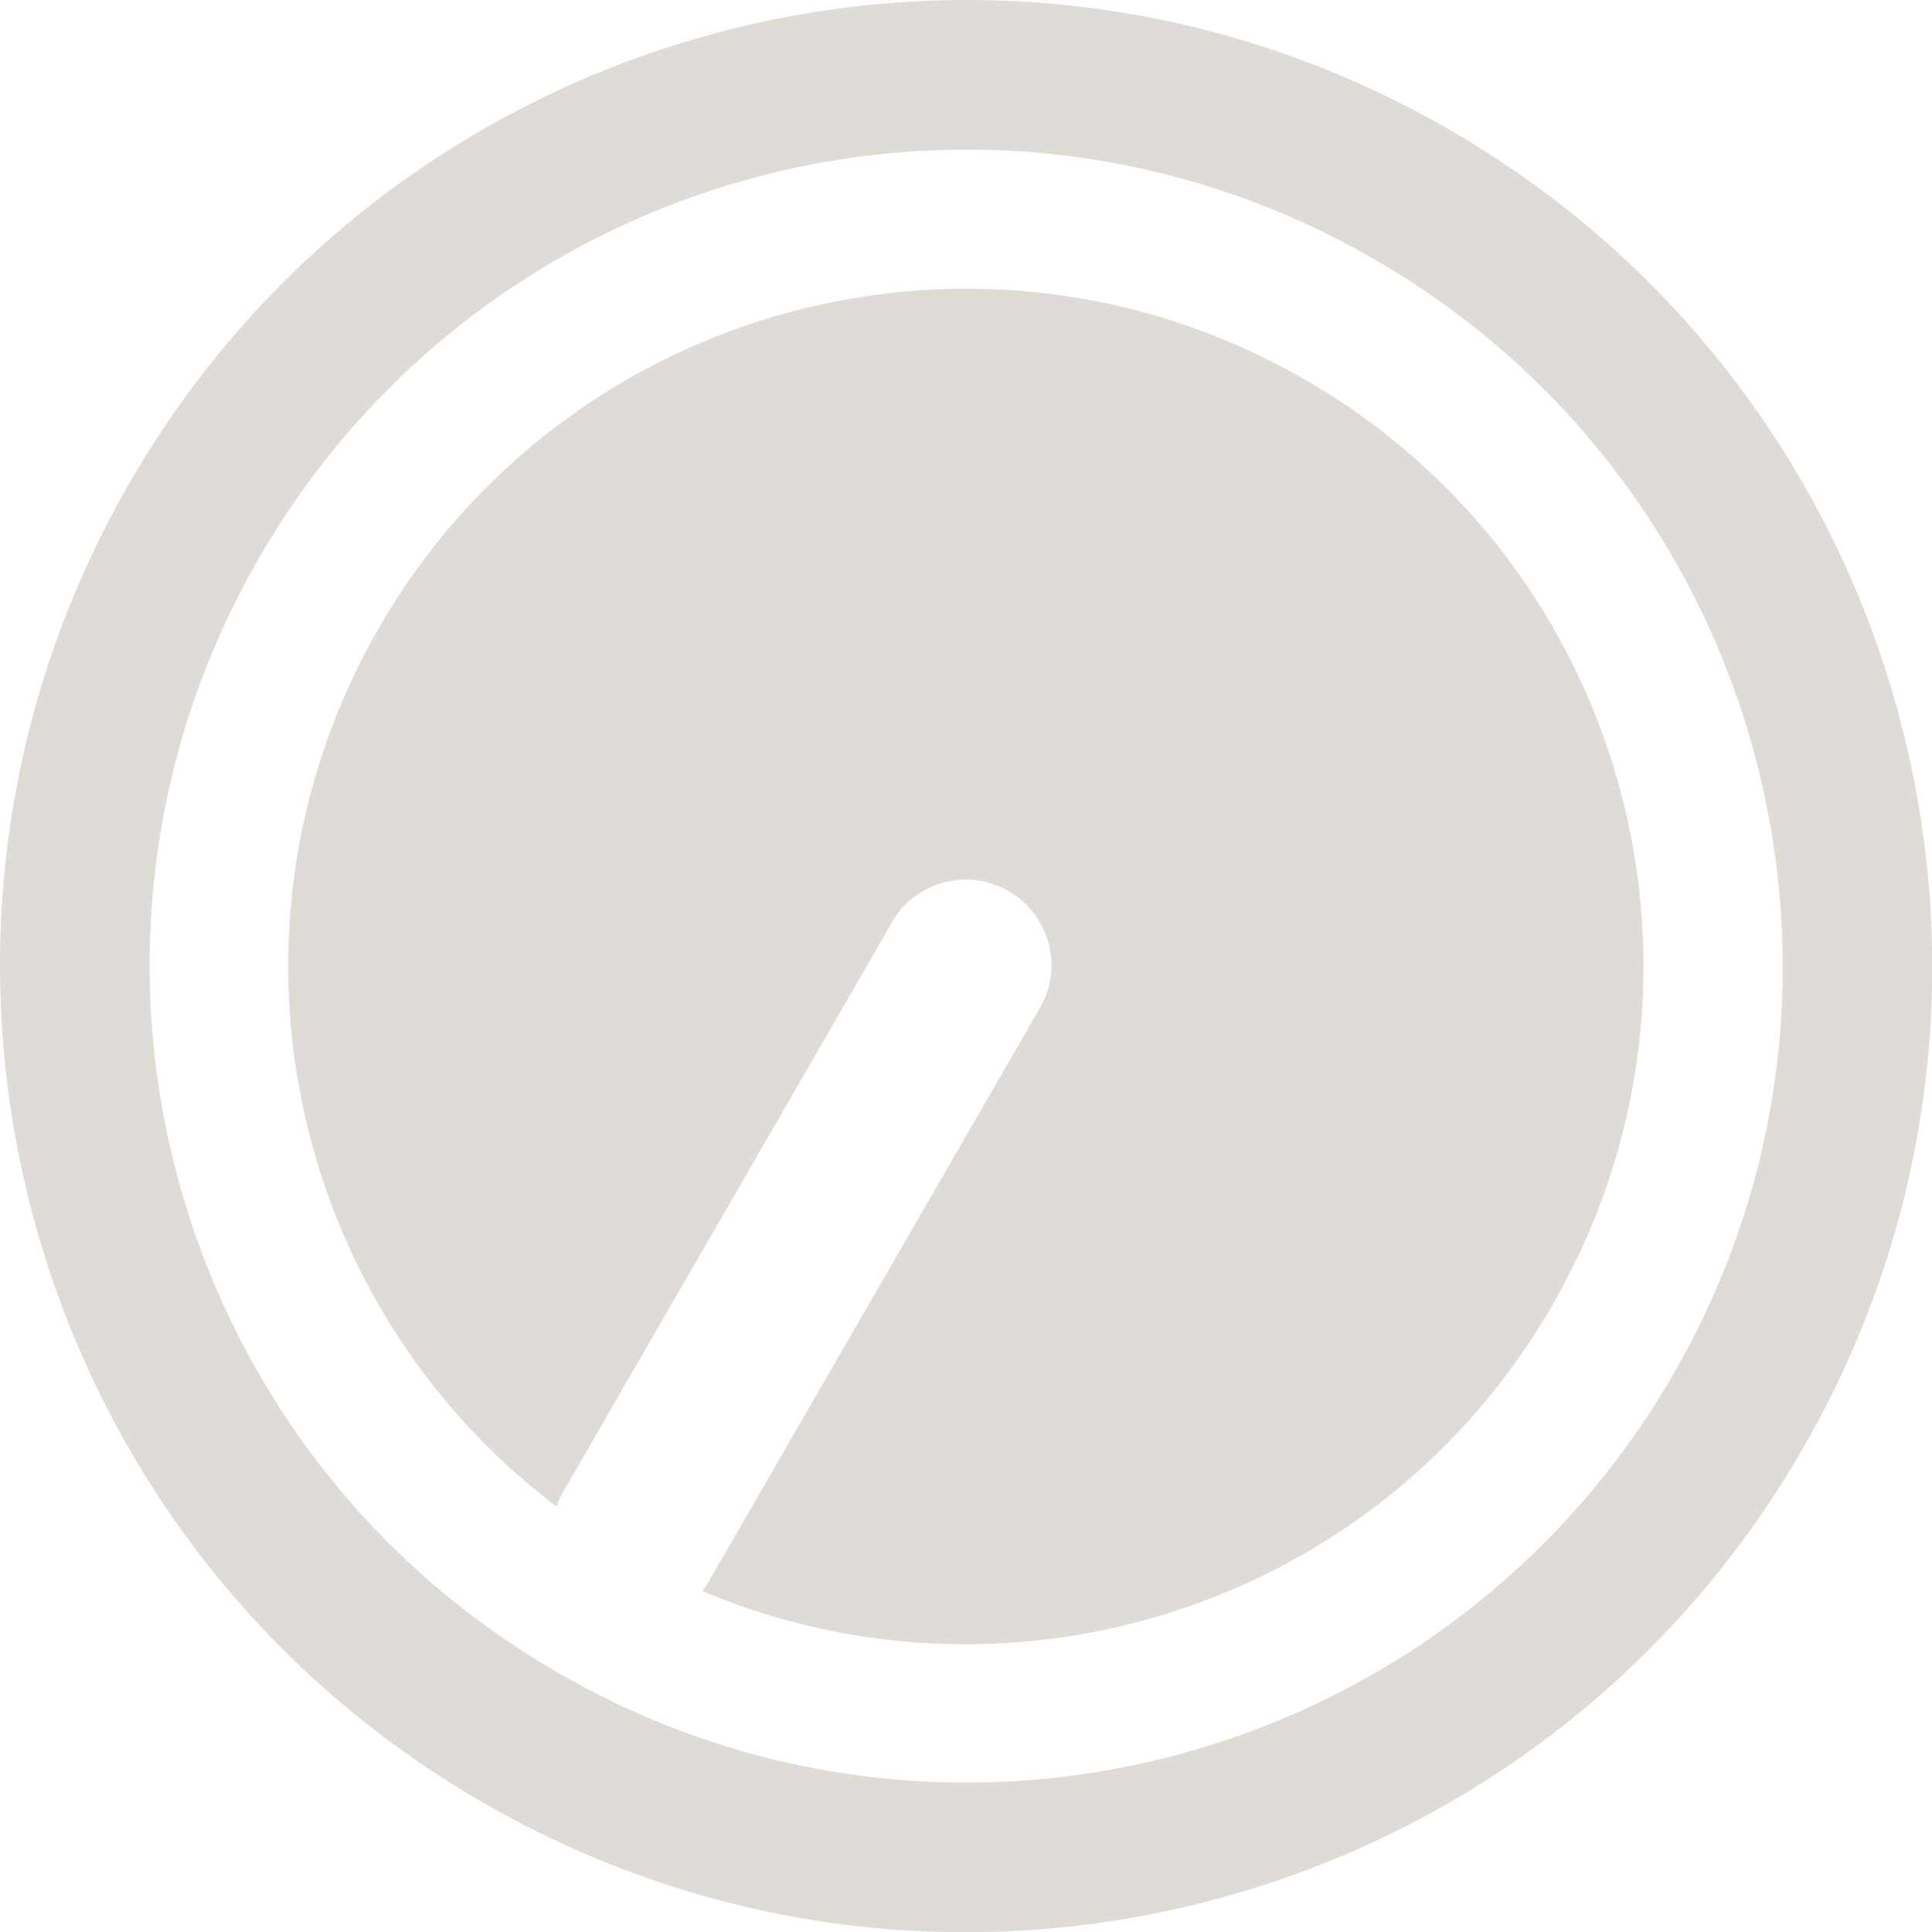
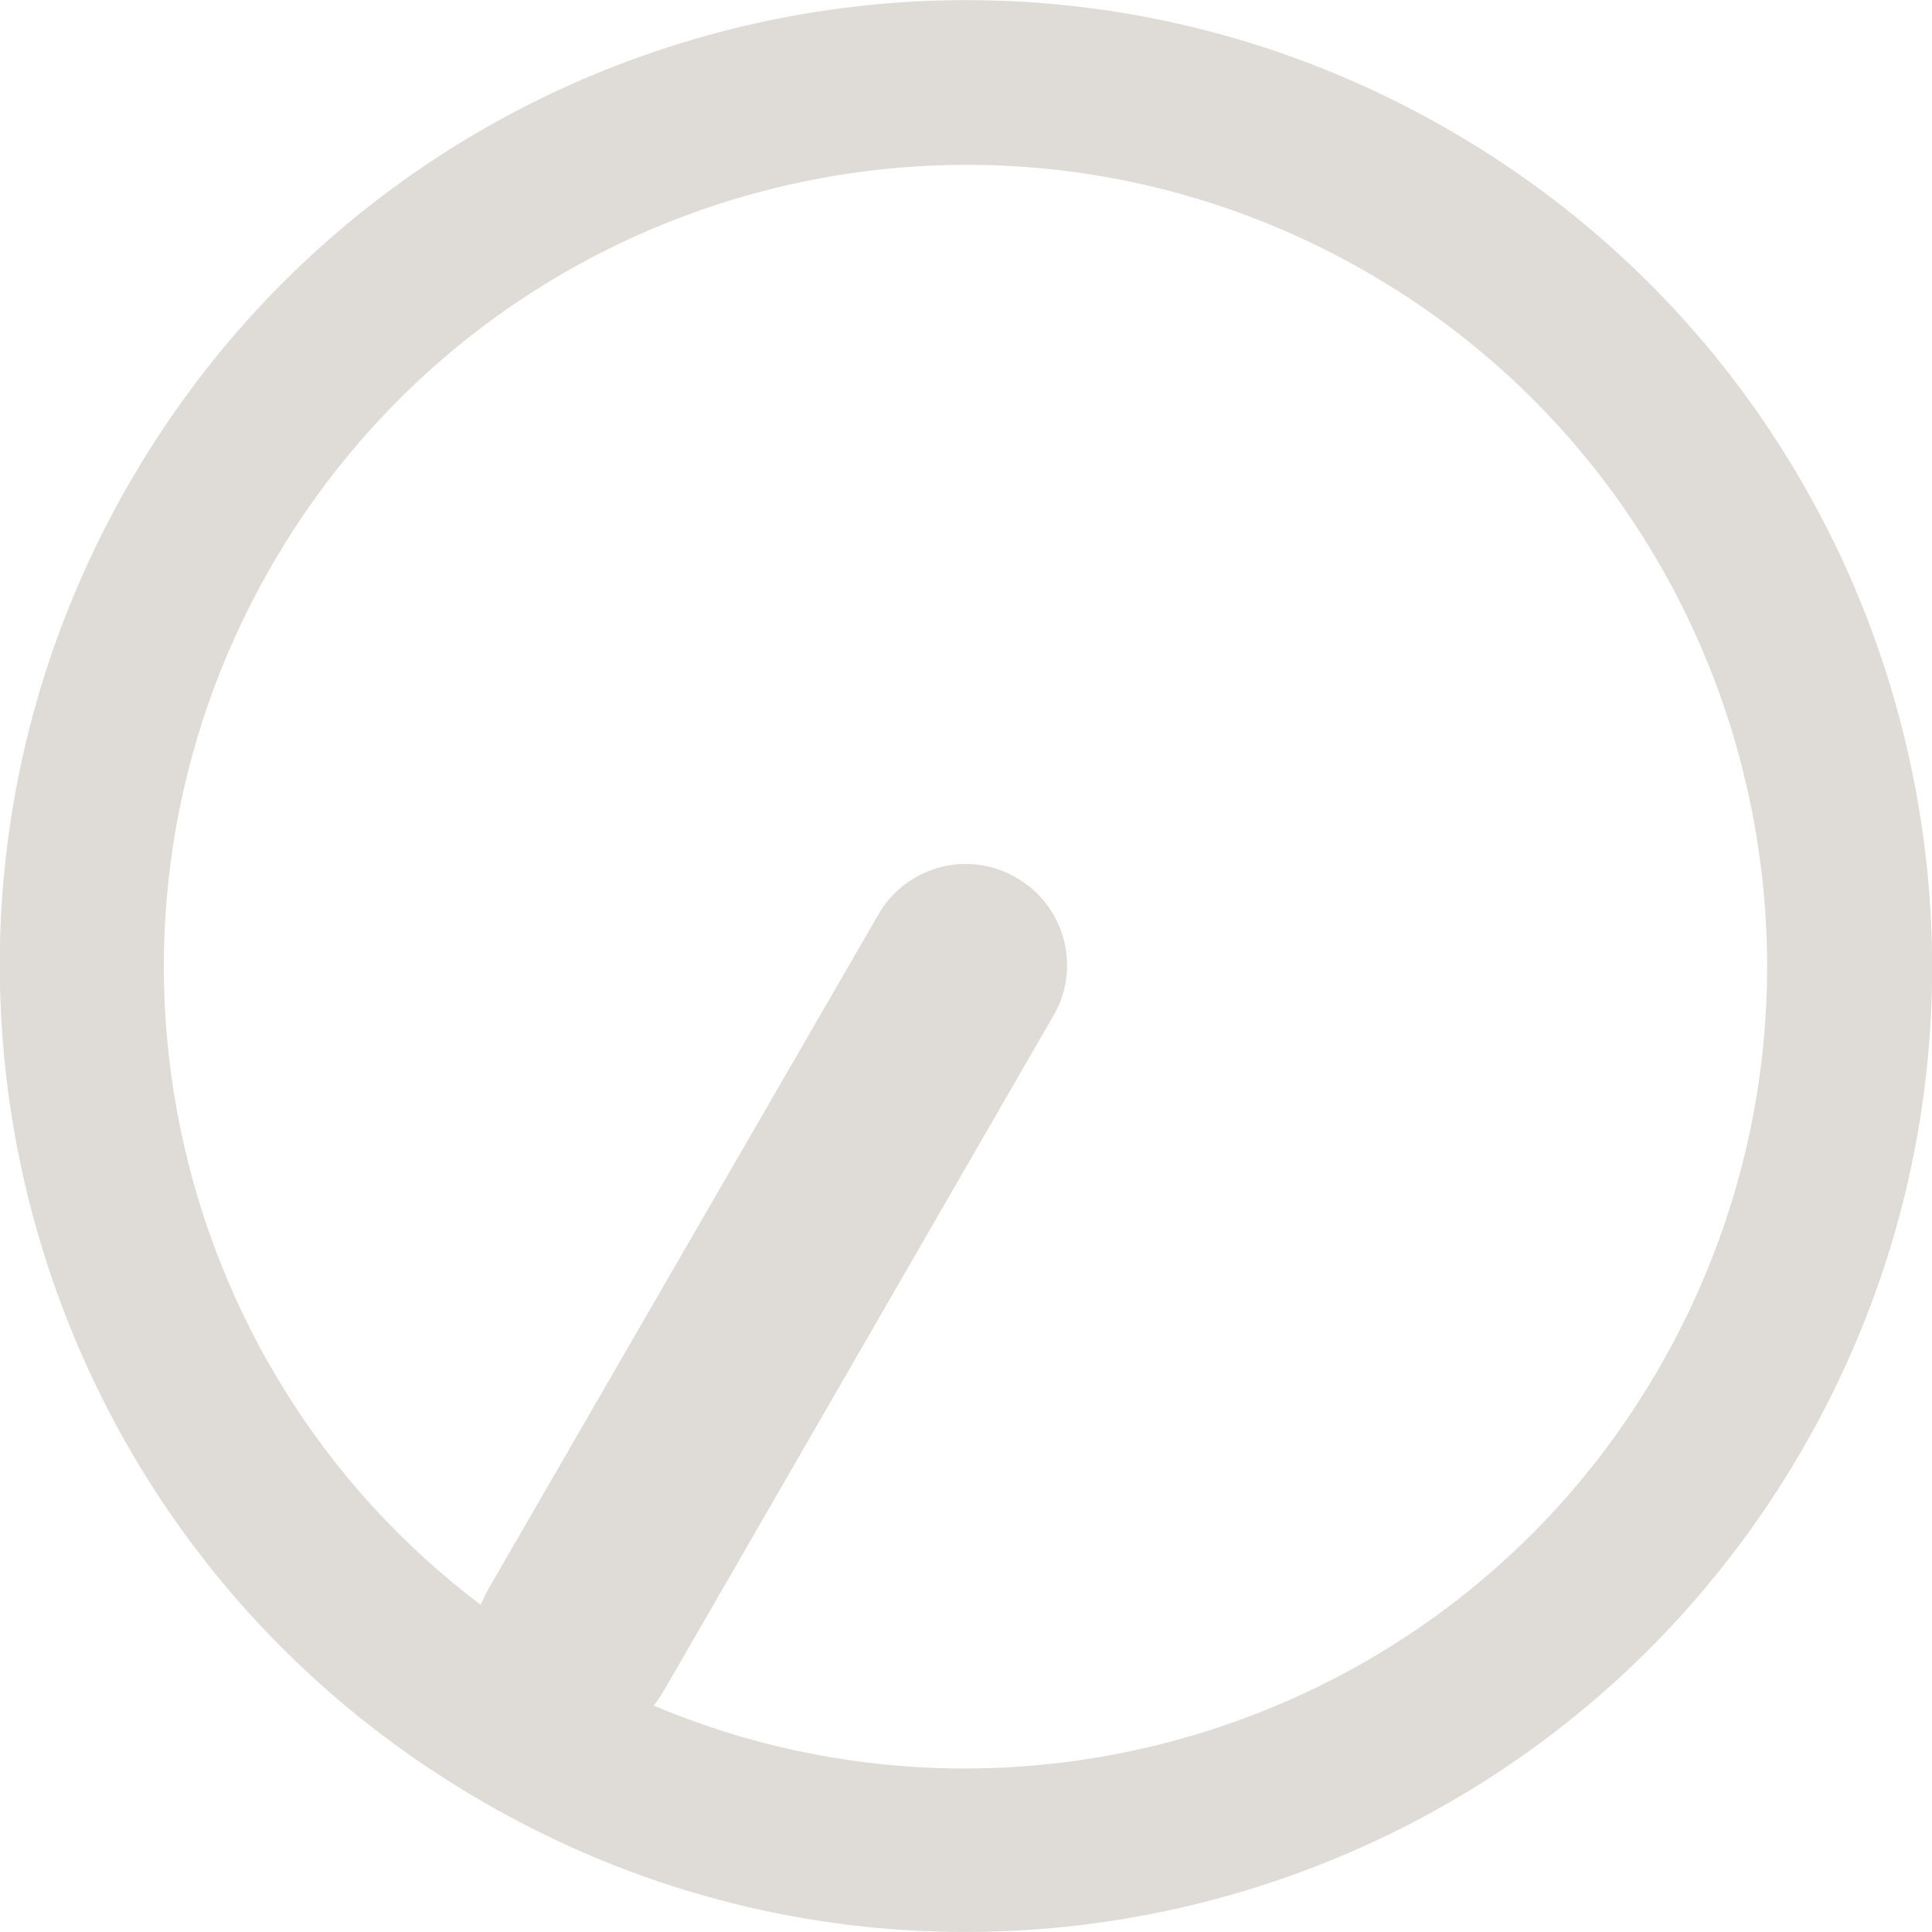
<svg xmlns="http://www.w3.org/2000/svg" version="1.1" id="Laag_1" x="0px" y="0px" viewBox="0 0 406.3 406.3" style="enable-background:new 0 0 406.3 406.3;" xml:space="preserve">
  <style type="text/css">
	.st0{fill:#DFDCD8;}
+ 	.st1{fill:#4C453D;}
</style>
-   <g id="Laag_2_00000173841297776619866280000011447584579515481527_">
-     <g id="Laag_1-2">
-       <g>
-         <g>
-           <path class="st0" d="M304.7,27.2C207.6-28.8,83.3,4.4,27.2,101.6C-28.8,198.8,4.4,323,101.6,379.1      c97.2,56.1,221.4,22.8,277.5-74.4C435.2,207.6,401.9,83.3,304.7,27.2z M351.9,289C351.8,289,351.8,289,351.9,289      c-47.4,82.1-152.4,110.3-234.5,62.8C35.2,304.4,7.1,199.4,54.5,117.3C101.9,35.2,206.9,7.1,289,54.5      C371.1,101.9,399.3,206.9,351.9,289z" />
-           <path class="st0" d="M274.4,79.8c-68.2-39.3-155.3-16-194.7,52.2c-36.3,63-19.2,142.1,37.3,184.8c0.4-1,0.8-2,1.4-3l69-119.5      c0.1-0.2,0.2-0.4,0.3-0.6c5.1-8.5,16.2-11.3,24.7-6.1c8.5,5.1,11.3,16.2,6.1,24.7l-69,119.5c-0.1,0.2-0.2,0.4-0.3,0.6      c-0.5,0.8-1,1.5-1.5,2.2c65.3,27.6,142.4,2.9,178.7-60c0,0,0,0,0,0C365.9,206.3,342.6,119.1,274.4,79.8z" />
-         </g>
-       </g>
-     </g>
+   <g>
+     <path class="st0" d="M304.7,27.3C207.5-28.8,83.3,4.4,27.2,101.6S4.4,322.9,101.7,379c97.1,56.2,221.3,22.8,277.4-74.3   C435.2,207.6,401.8,83.3,304.7,27.3z M348.9,287.7c-42.9,74.4-134.2,103.6-211.4,71c0.6-0.8,1.2-1.7,1.8-2.6   c0.1-0.2,0.2-0.5,0.4-0.7l81.6-141.4c6.2-10.1,2.8-23.2-7.2-29.2c-10.1-6.2-23.2-2.8-29.2,7.2c-0.1,0.2-0.2,0.5-0.4,0.7L102.8,334   c-0.7,1.2-1.2,2.4-1.7,3.5C34.3,287.1,14.1,193.5,57.1,119c46.6-80.7,149.7-108.2,230.3-61.8S395.6,206.9,348.9,287.7z" />
  </g>
+   <path class="st1" d="M101.7,379" />
+   <path class="st1" d="M129.5,392.4" />
</svg>
